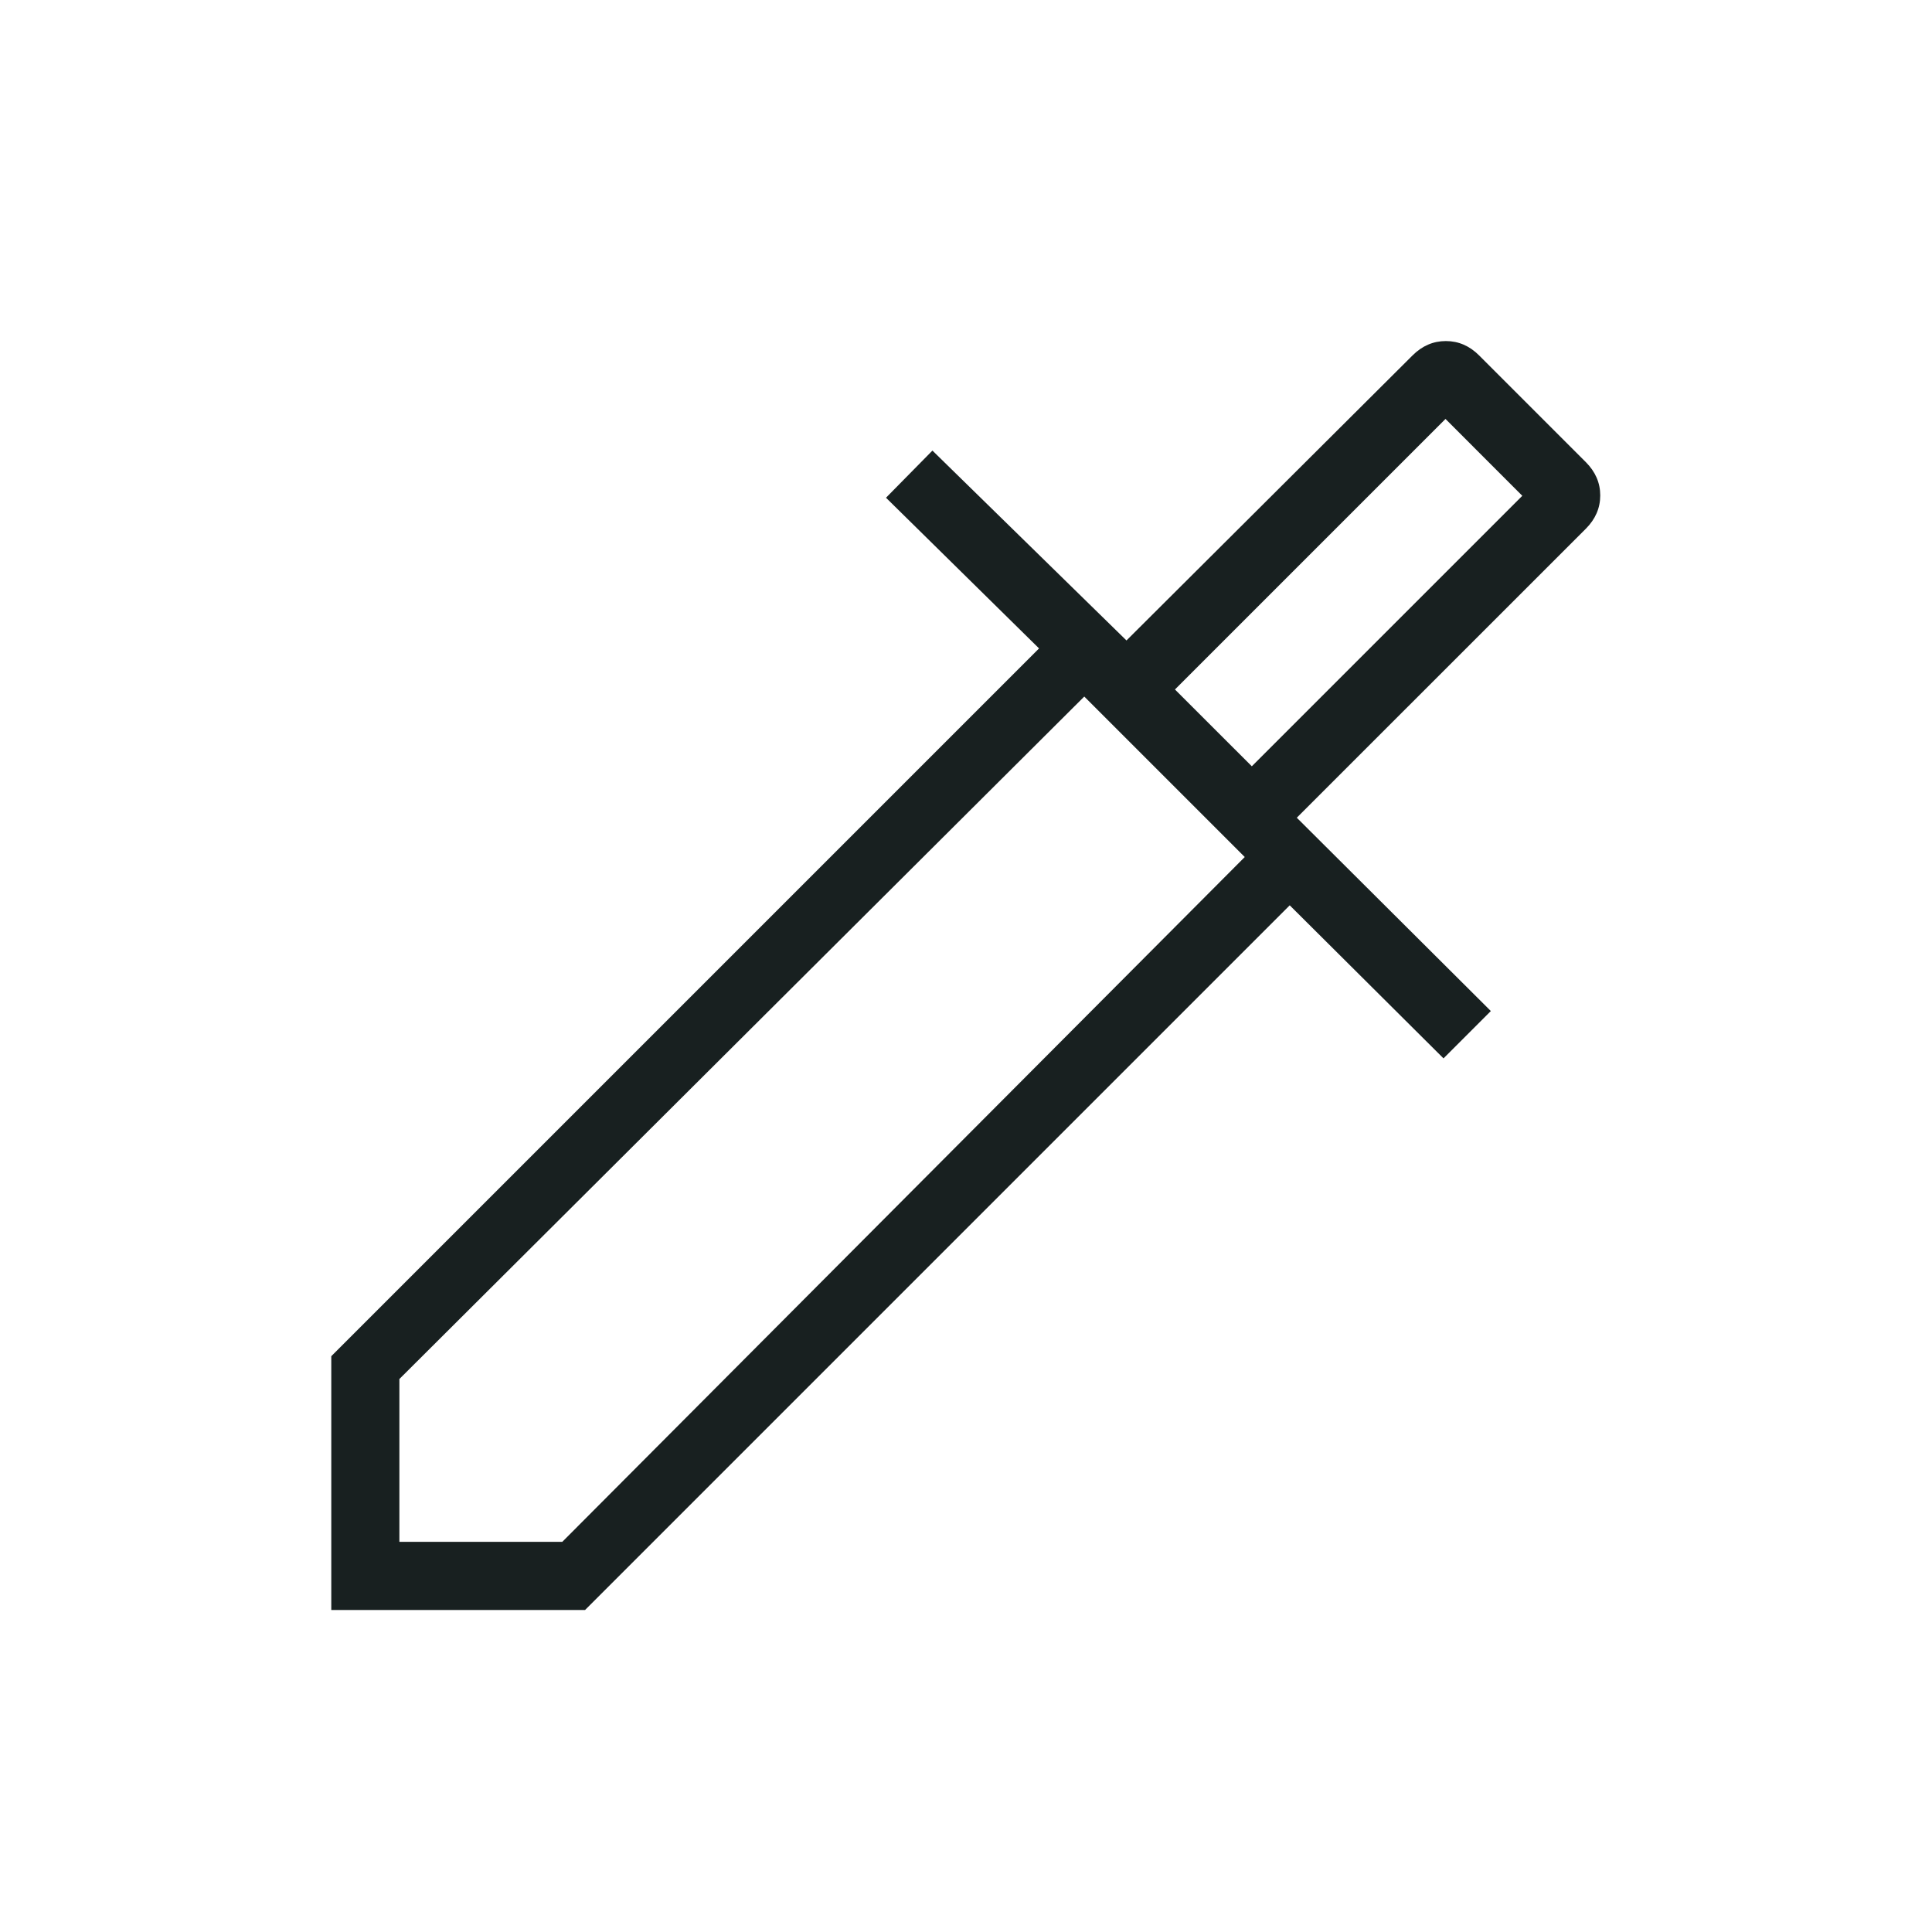
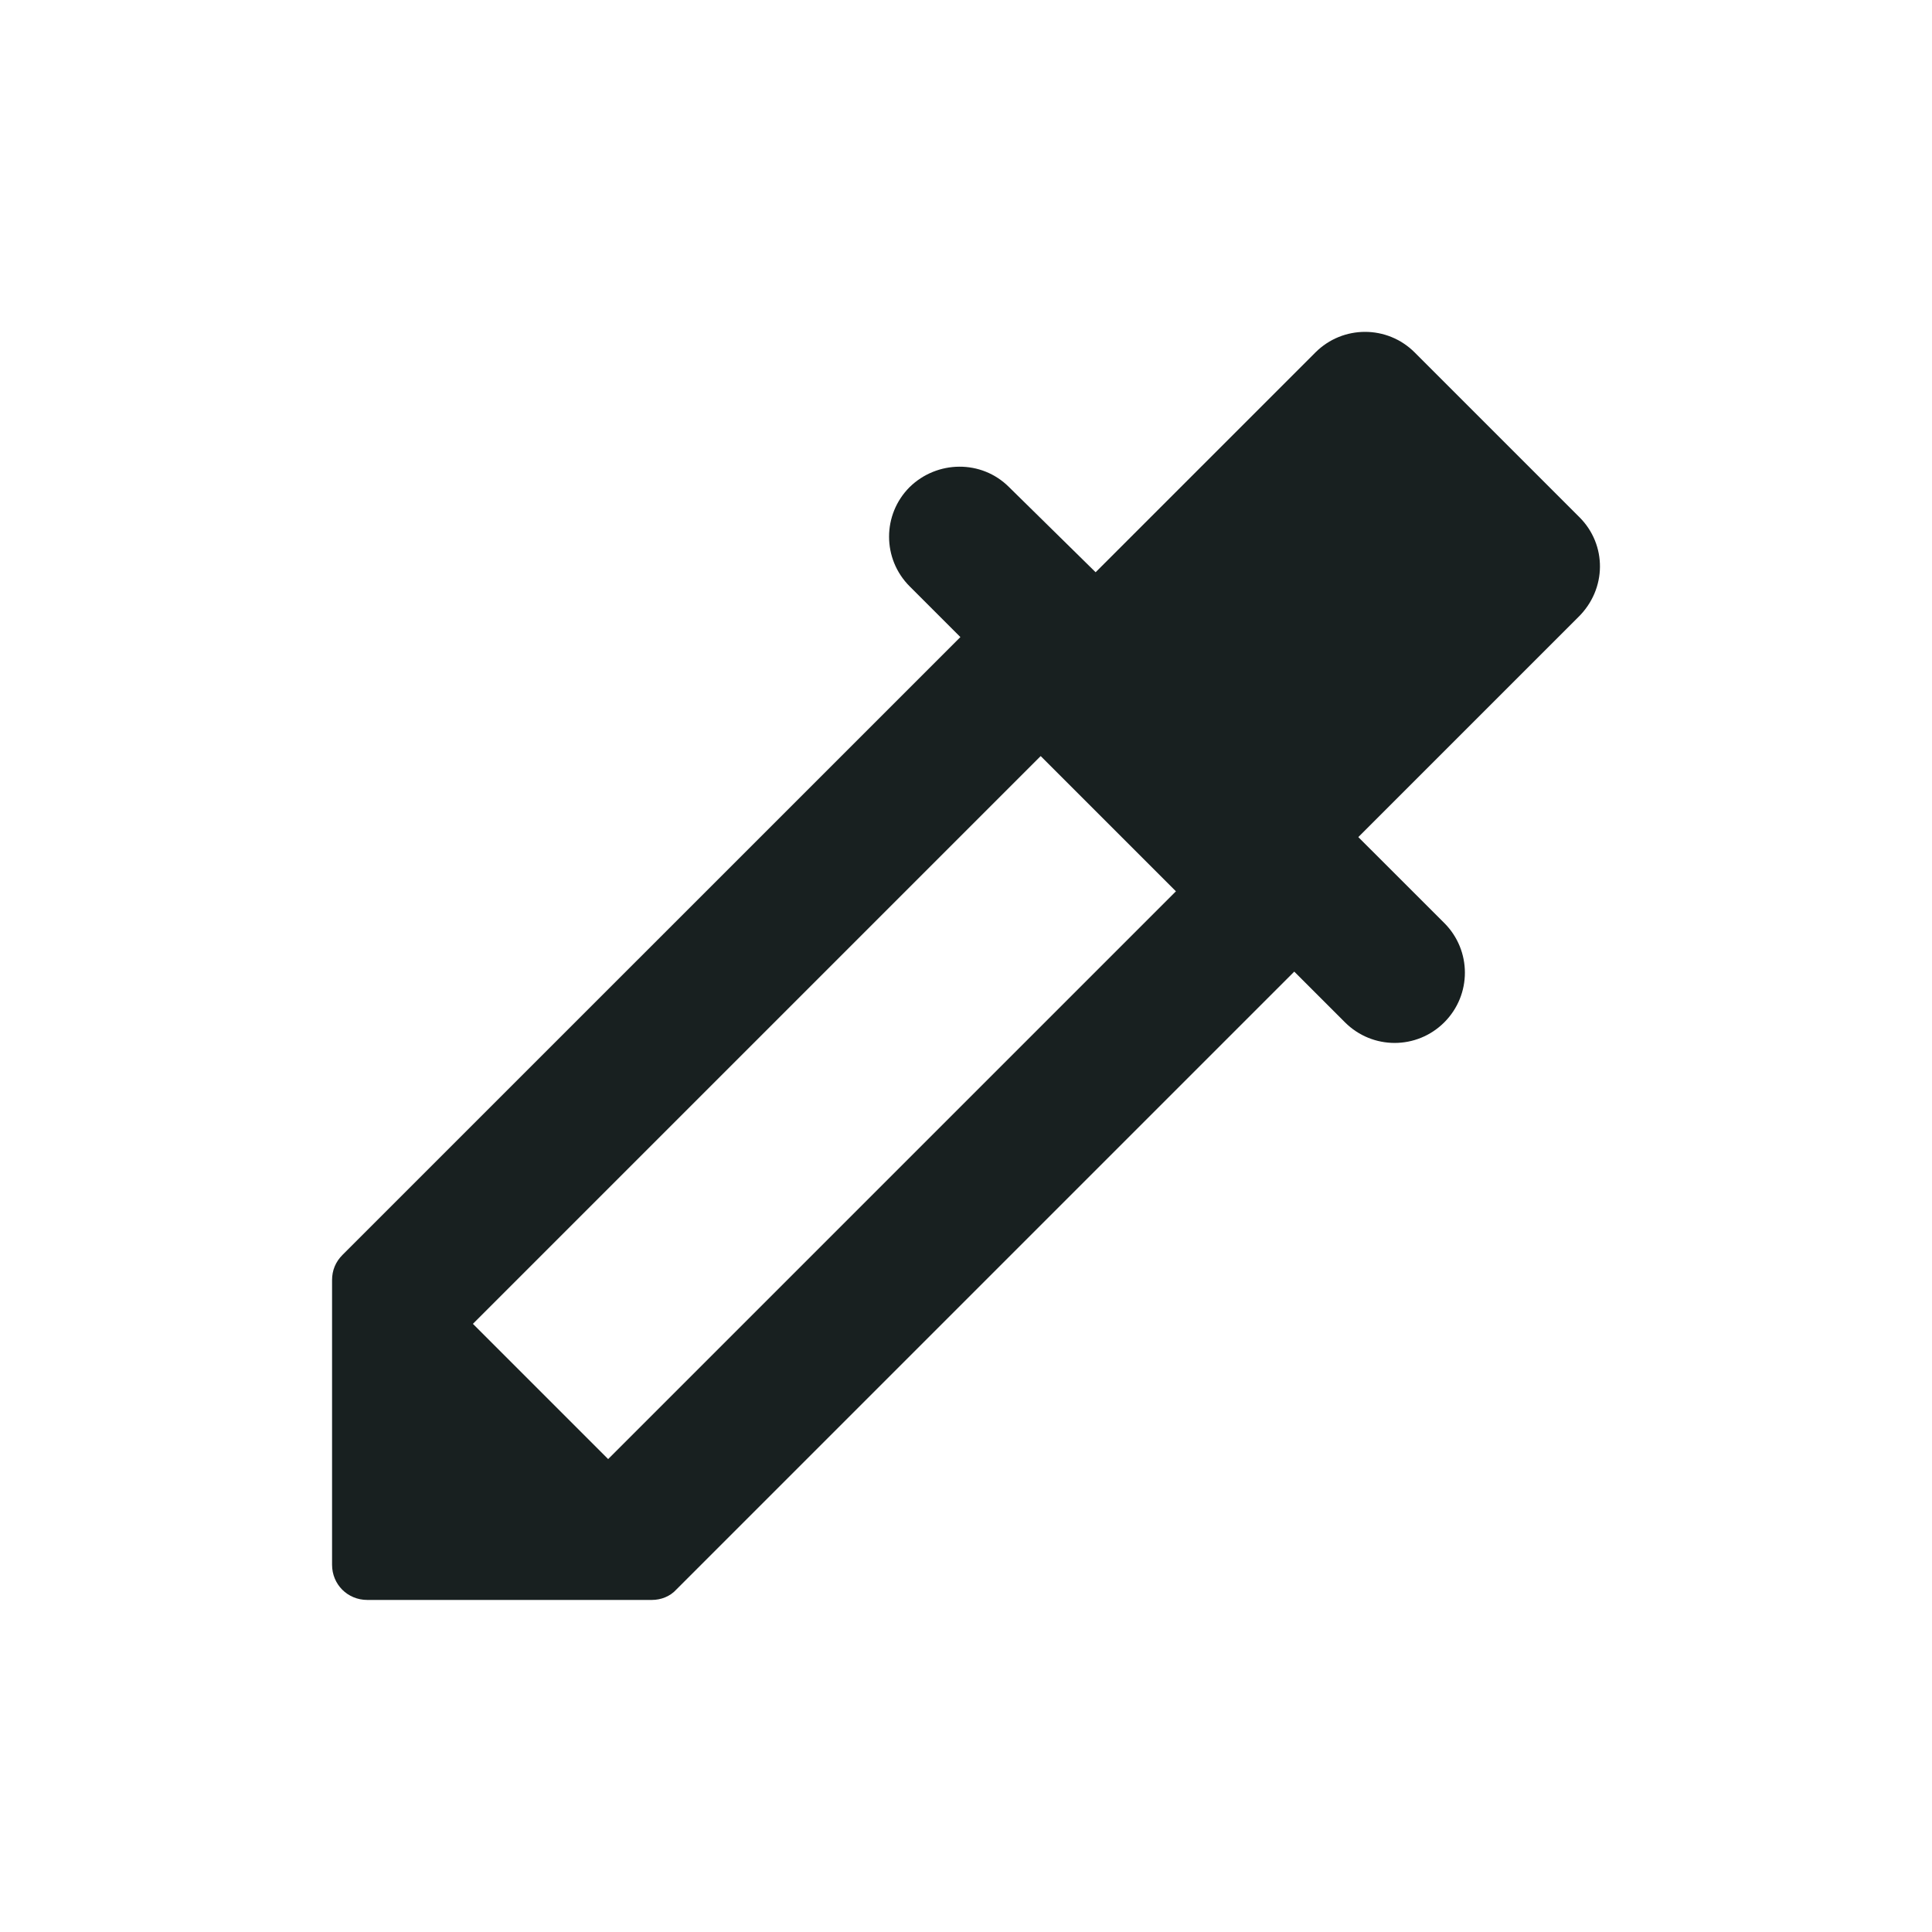
<svg xmlns="http://www.w3.org/2000/svg" width="32" height="32" viewBox="0 0 32 32" fill="none">
-   <path d="M5.487 26.667V22.463L17.21 10.74L14.675 8.244L15.444 7.463L18.658 10.608L23.396 5.887C23.555 5.728 23.739 5.649 23.948 5.649C24.156 5.649 24.34 5.728 24.499 5.887L26.267 7.655C26.425 7.814 26.505 7.997 26.505 8.206C26.505 8.415 26.425 8.598 26.267 8.757L21.479 13.544L24.693 16.746L23.909 17.53L21.362 14.995L9.69 26.667H5.487ZM6.615 25.538H9.313L20.617 14.195L17.959 11.537L6.615 22.841V25.538ZM20.734 12.692L25.214 8.212L23.942 6.939L19.461 11.42L20.734 12.692Z" fill="#182020" />
+   <path d="M26.162 8.568L23.432 5.838C22.977 5.383 22.242 5.383 21.787 5.838L18.147 9.478L16.712 8.067C16.257 7.612 15.522 7.623 15.067 8.067C14.612 8.522 14.612 9.257 15.067 9.712L15.907 10.552L5.675 20.783C5.558 20.9 5.5 21.04 5.5 21.203V25.917C5.5 26.243 5.757 26.5 6.083 26.5H10.797C10.948 26.5 11.1 26.442 11.205 26.325L21.437 16.093L22.277 16.933C22.732 17.388 23.467 17.388 23.922 16.933C24.377 16.478 24.377 15.743 23.922 15.288L22.498 13.865L26.138 10.225C26.617 9.758 26.617 9.023 26.162 8.568ZM10.073 24.167L7.833 21.927L17.237 12.523L19.477 14.763L10.073 24.167Z" fill="#182020" />
</svg>
